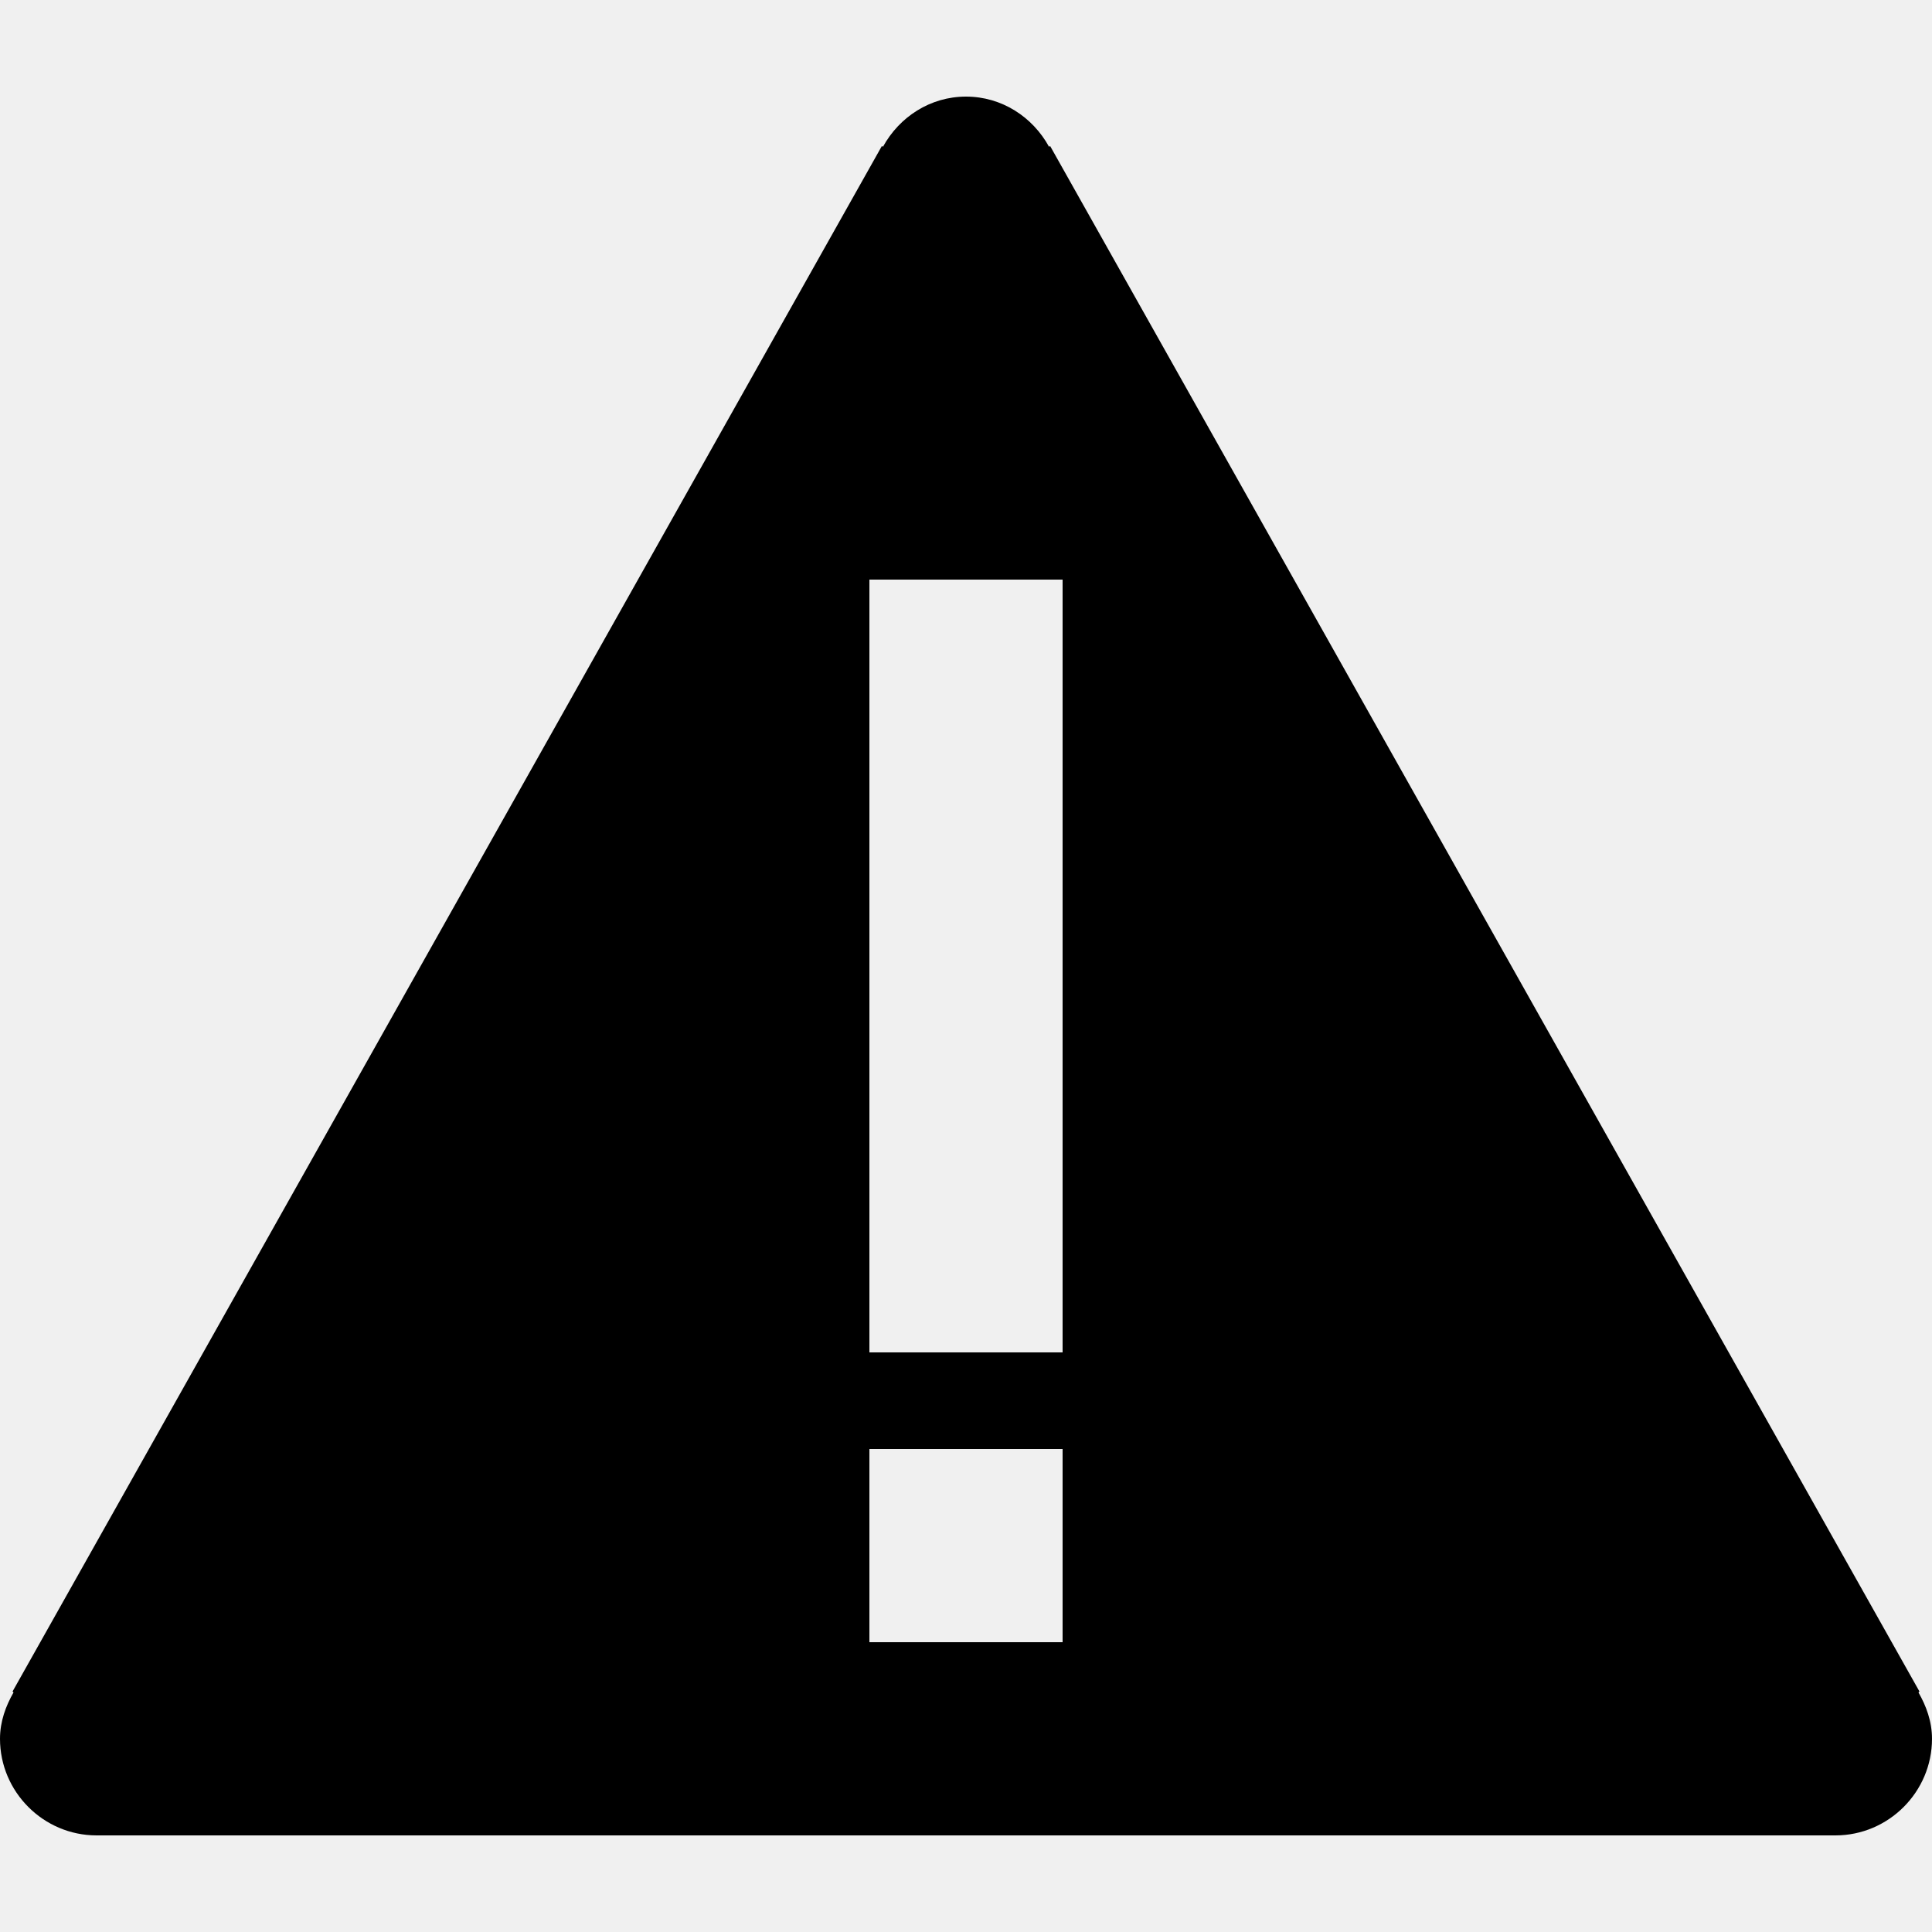
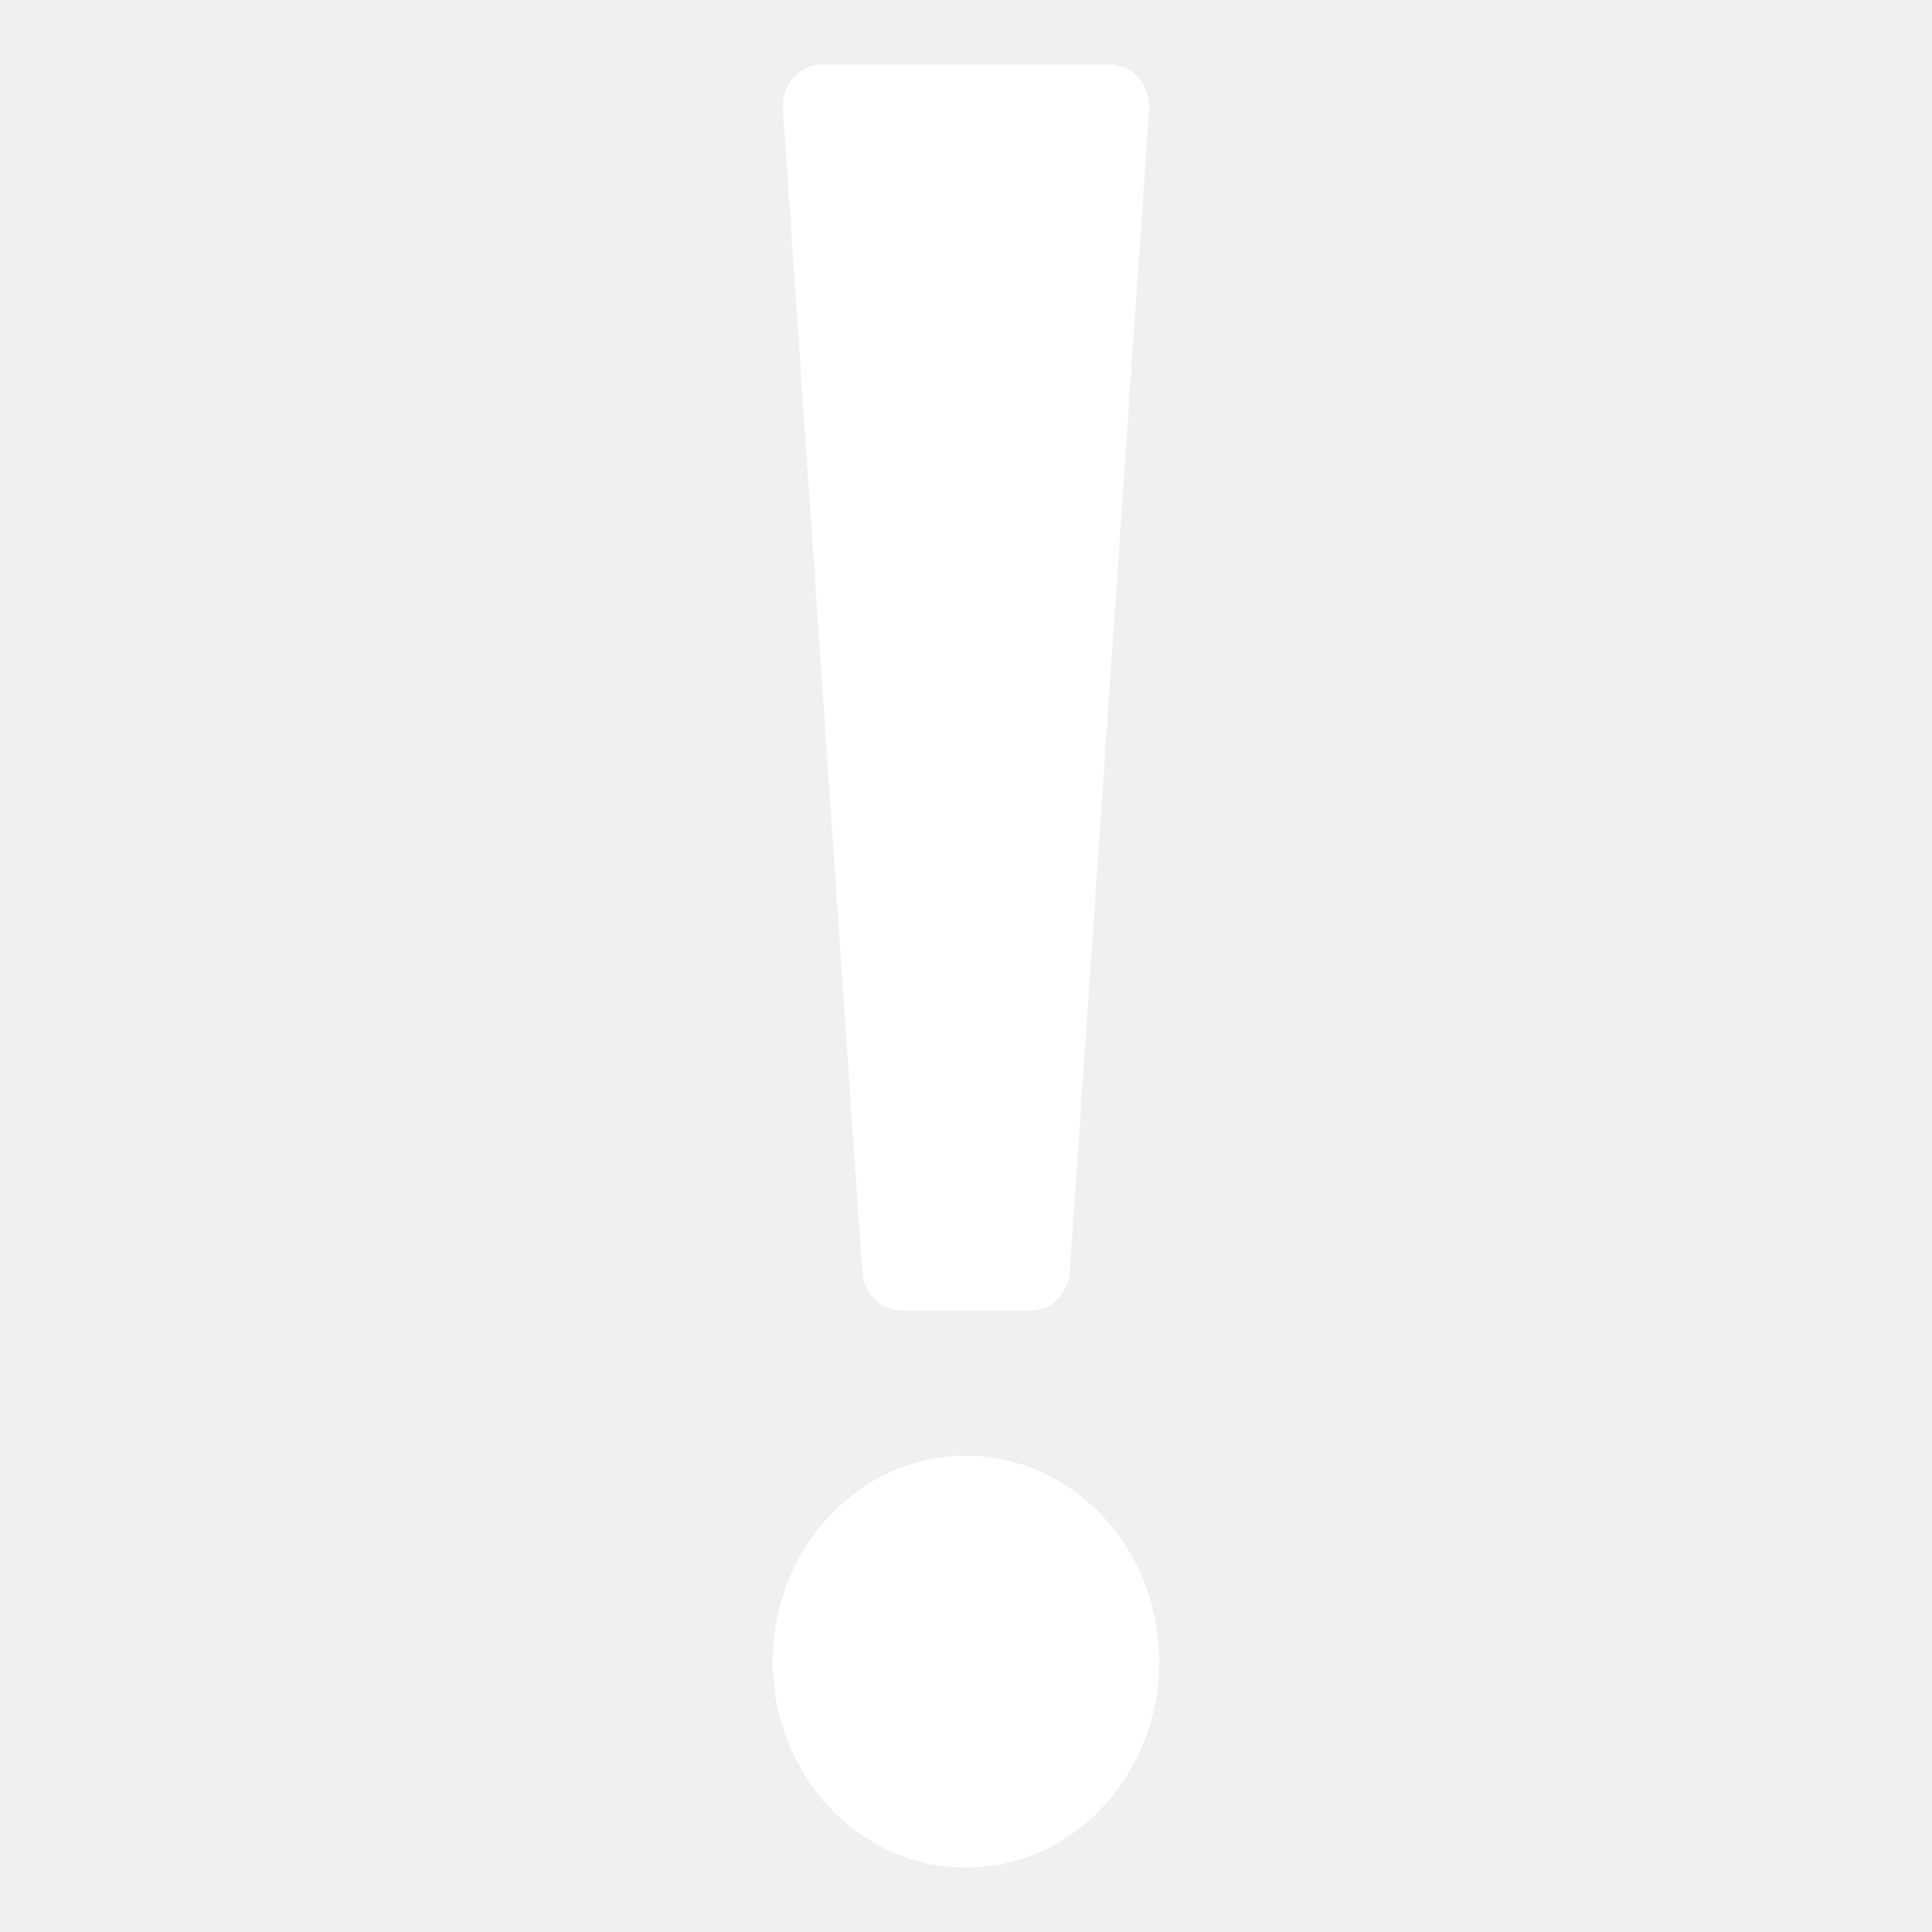
- <svg xmlns="http://www.w3.org/2000/svg" version="1.1" id="Layer_1" x="0px" y="0px" viewBox="0 0 20 20" enable-background="new 0 0 20 20" xml:space="preserve">
-   <g id="warning_2_">
-     <g>
-       <path fill-rule="evenodd" clip-rule="evenodd" d="M19.86,17.52c0,0,0.01-0.01,0.01-0.01l-9-16c0,0-0.01,0.01-0.01,0.01    C10.69,1.21,10.37,1,10,1S9.31,1.21,9.14,1.52L9.13,1.51l-9,16l0.01,0.01C0.06,17.66,0,17.82,0,18c0,0.55,0.45,1,1,1h18    c0.55,0,1-0.45,1-1C20,17.82,19.94,17.66,19.86,17.52z M11,17H9v-2h2V17z M11,14H9V6h2V14z" />
+ <svg xmlns="http://www.w3.org/2000/svg" width="30px" height="30px" viewBox="0 0 30 30" version="1.1" style="background: #4E5B59;">
+   <g id="Icone-/-V1-/-Blanc-/-attention" stroke="none" stroke-width="1" fill="none" fill-rule="evenodd">
+     <rect x="0" y="0" width="30" height="30" />
+     <g id="Group-3" transform="translate(12, 1)" fill="#FFFFFF">
+       <path d="M3,21.605 C1.343,21.605 0,23.037 0,24.802 C0,26.569 1.343,28 3,28 C4.657,28 6,26.569 6,24.802 C6,23.037 4.657,21.605 3,21.605 M2,19.35 L4,19.35 C4.34,19.35 4.615,19.057 4.615,18.694 L5.846,0.656 C5.846,0.294 5.571,0 5.231,0 L0.769,0 C0.429,0 0.154,0.294 0.154,0.656 L1.385,18.694 C1.385,19.057 1.66,19.35 2,19.35" id="Fill-1" />
    </g>
  </g>
</svg>
